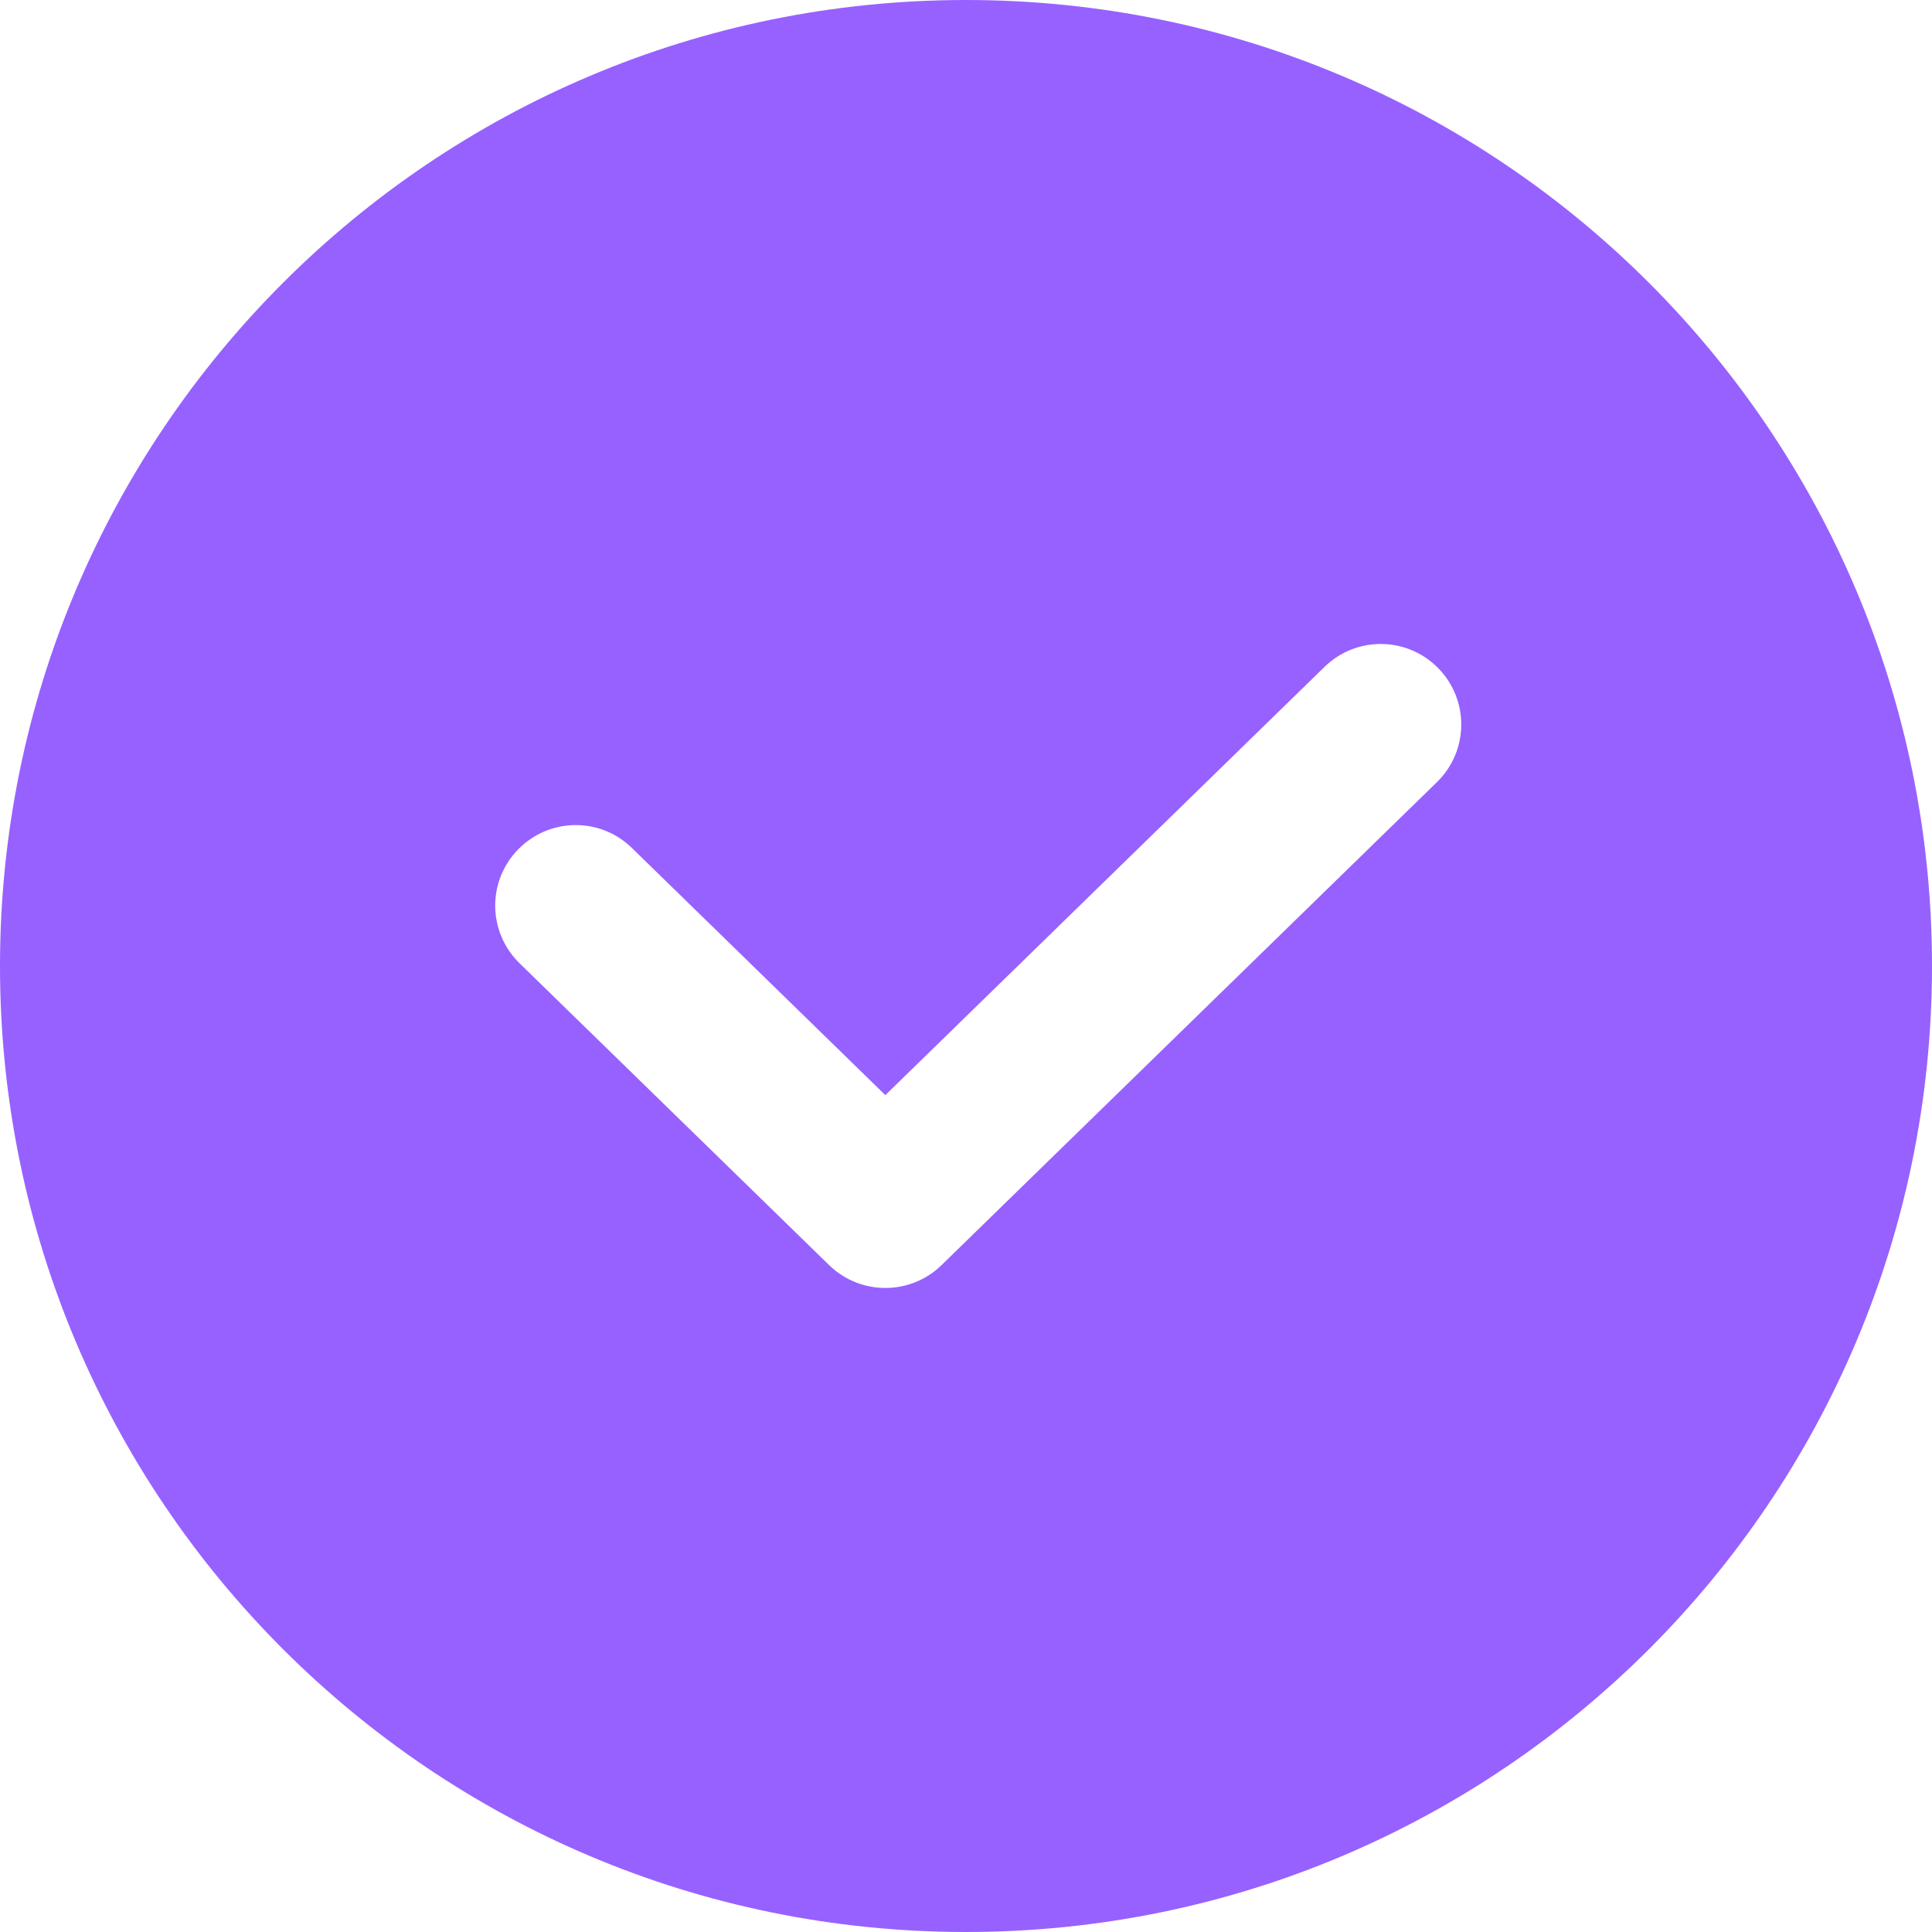
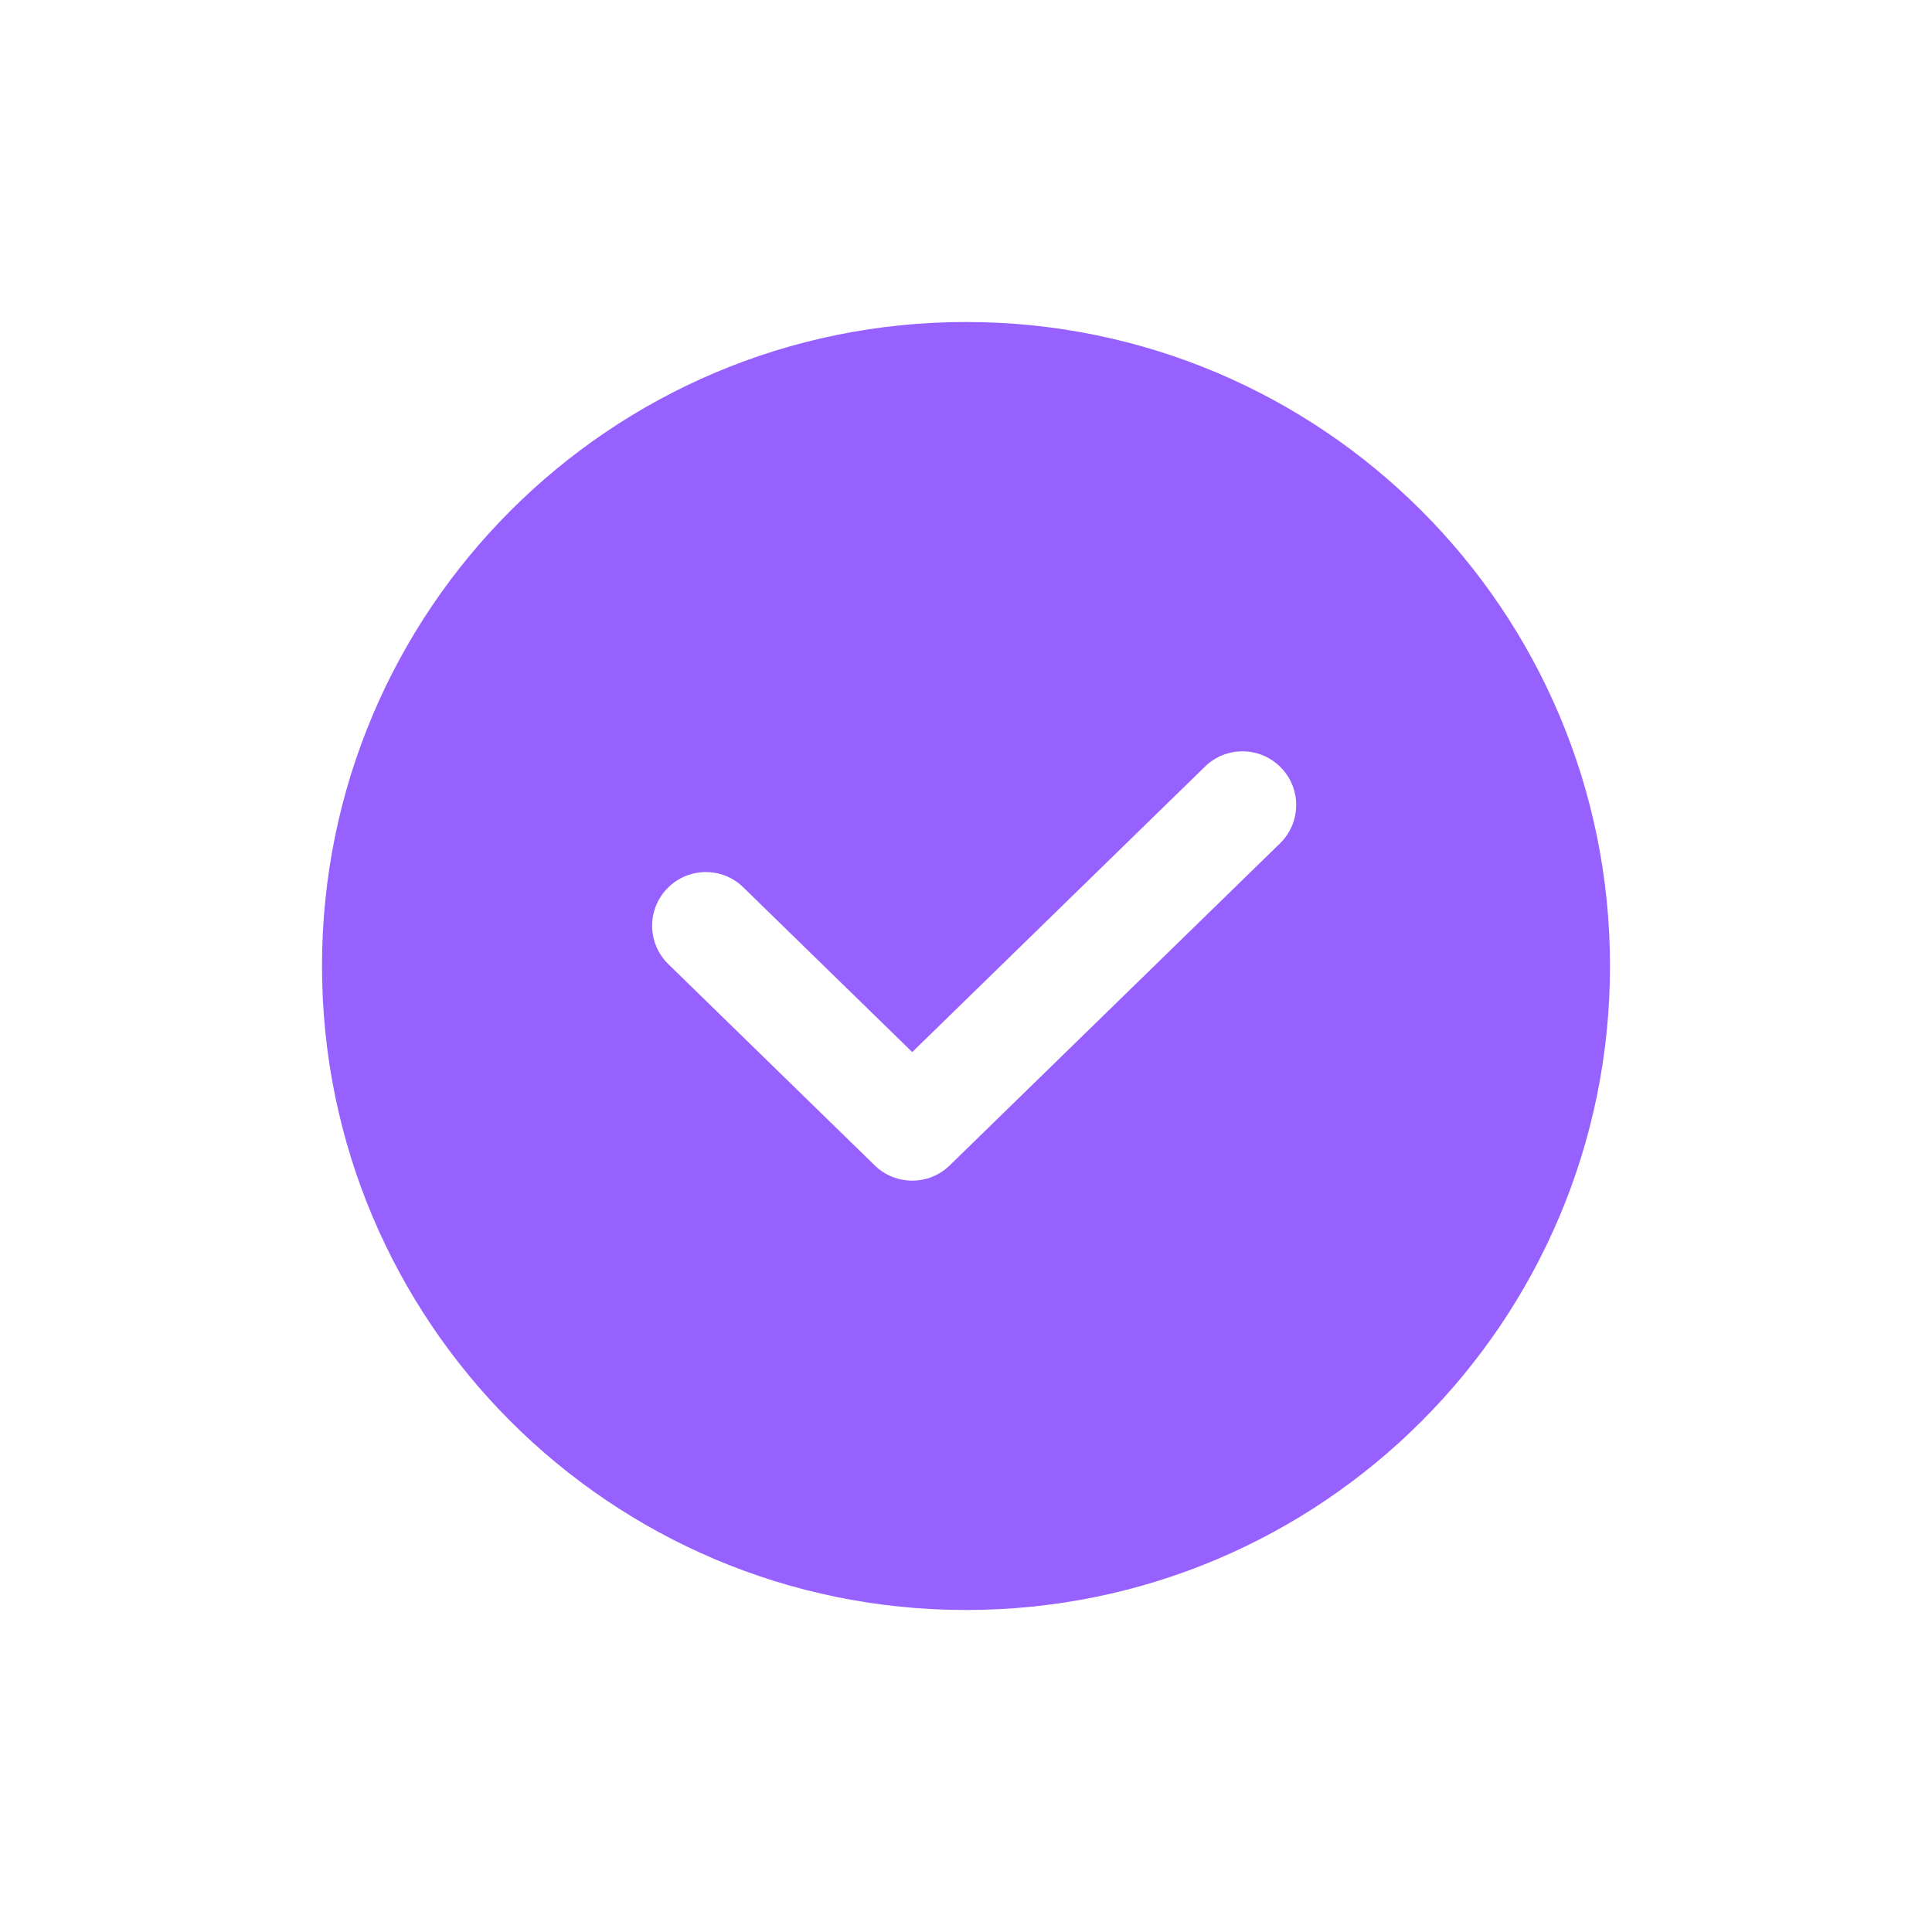
- <svg xmlns="http://www.w3.org/2000/svg" width="12" height="12" viewBox="0 0 12 12" fill="none">
-   <g id="Group 2643">
-     <path id="Subtract" fill-rule="evenodd" clip-rule="evenodd" d="M6 0C2.686 0 0 2.686 0 6C0 9.314 2.686 12 6 12C9.314 12 12 9.314 12 6C12 2.686 9.314 0 6 0ZM8.925 4.858C9.123 4.665 9.127 4.349 8.934 4.151C8.741 3.953 8.425 3.949 8.227 4.142L5.499 6.802L3.925 5.267C3.728 5.074 3.411 5.078 3.218 5.276C3.025 5.474 3.029 5.79 3.227 5.983L5.15 7.858C5.344 8.047 5.654 8.047 5.848 7.858L8.925 4.858Z" fill="#9761FF" />
+ <svg xmlns="http://www.w3.org/2000/svg" width="18" height="18" viewBox="0 0 18 18" fill="none">
+   <g id="ÐÐ¿ÑÐ¸Ñ Ð²ÑÐ±ÑÐ°Ð½Ð°">
+     <path id="Subtract" fill-rule="evenodd" clip-rule="evenodd" d="M9 3C5.686 3 3 5.686 3 9C3 12.314 5.686 15 9 15C12.314 15 15 12.314 15 9C15 5.686 12.314 3 9 3ZM11.925 7.858C12.123 7.665 12.127 7.349 11.934 7.151C11.741 6.953 11.425 6.949 11.227 7.142L8.499 9.802L6.925 8.267C6.728 8.074 6.411 8.078 6.218 8.276C6.025 8.474 6.029 8.79 6.227 8.983L8.15 10.858C8.344 11.047 8.654 11.047 8.848 10.858L11.925 7.858Z" fill="#9761FF" />
  </g>
</svg>
